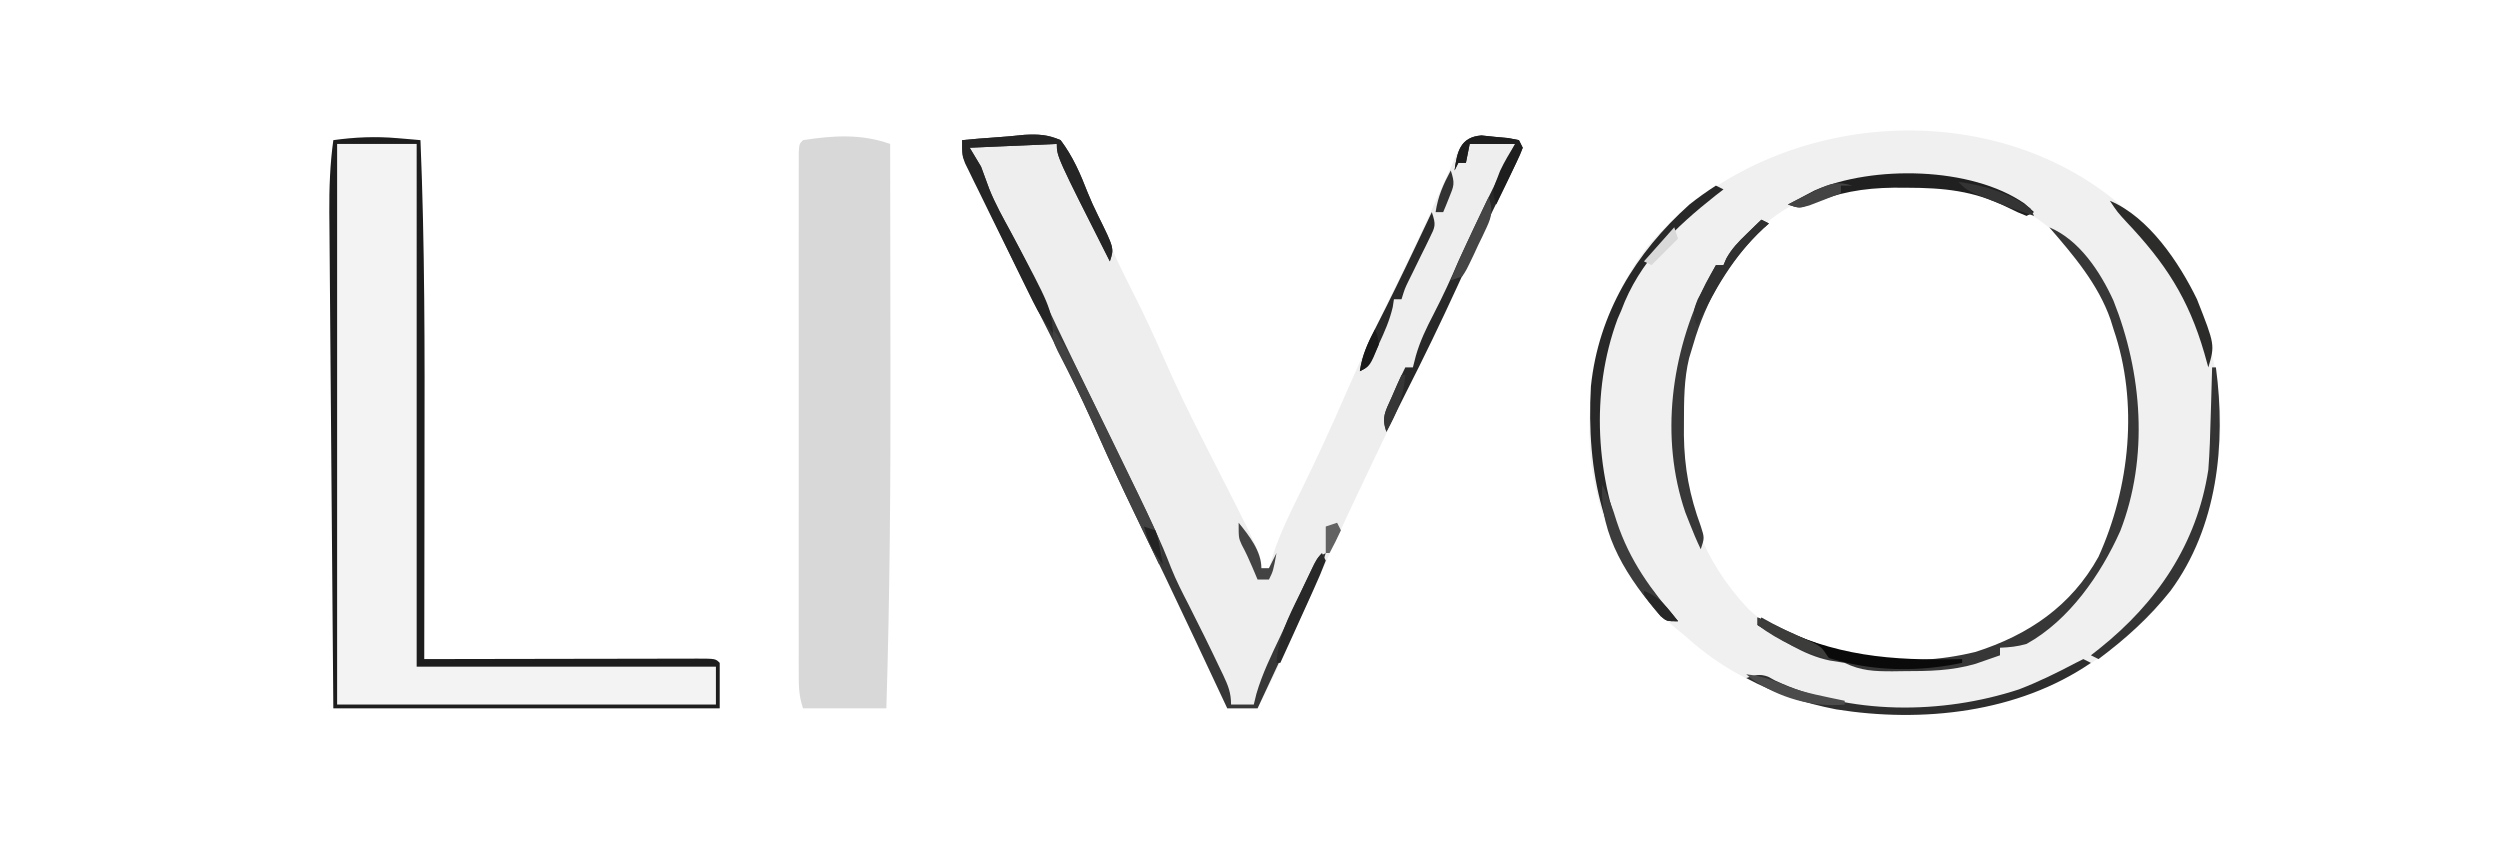
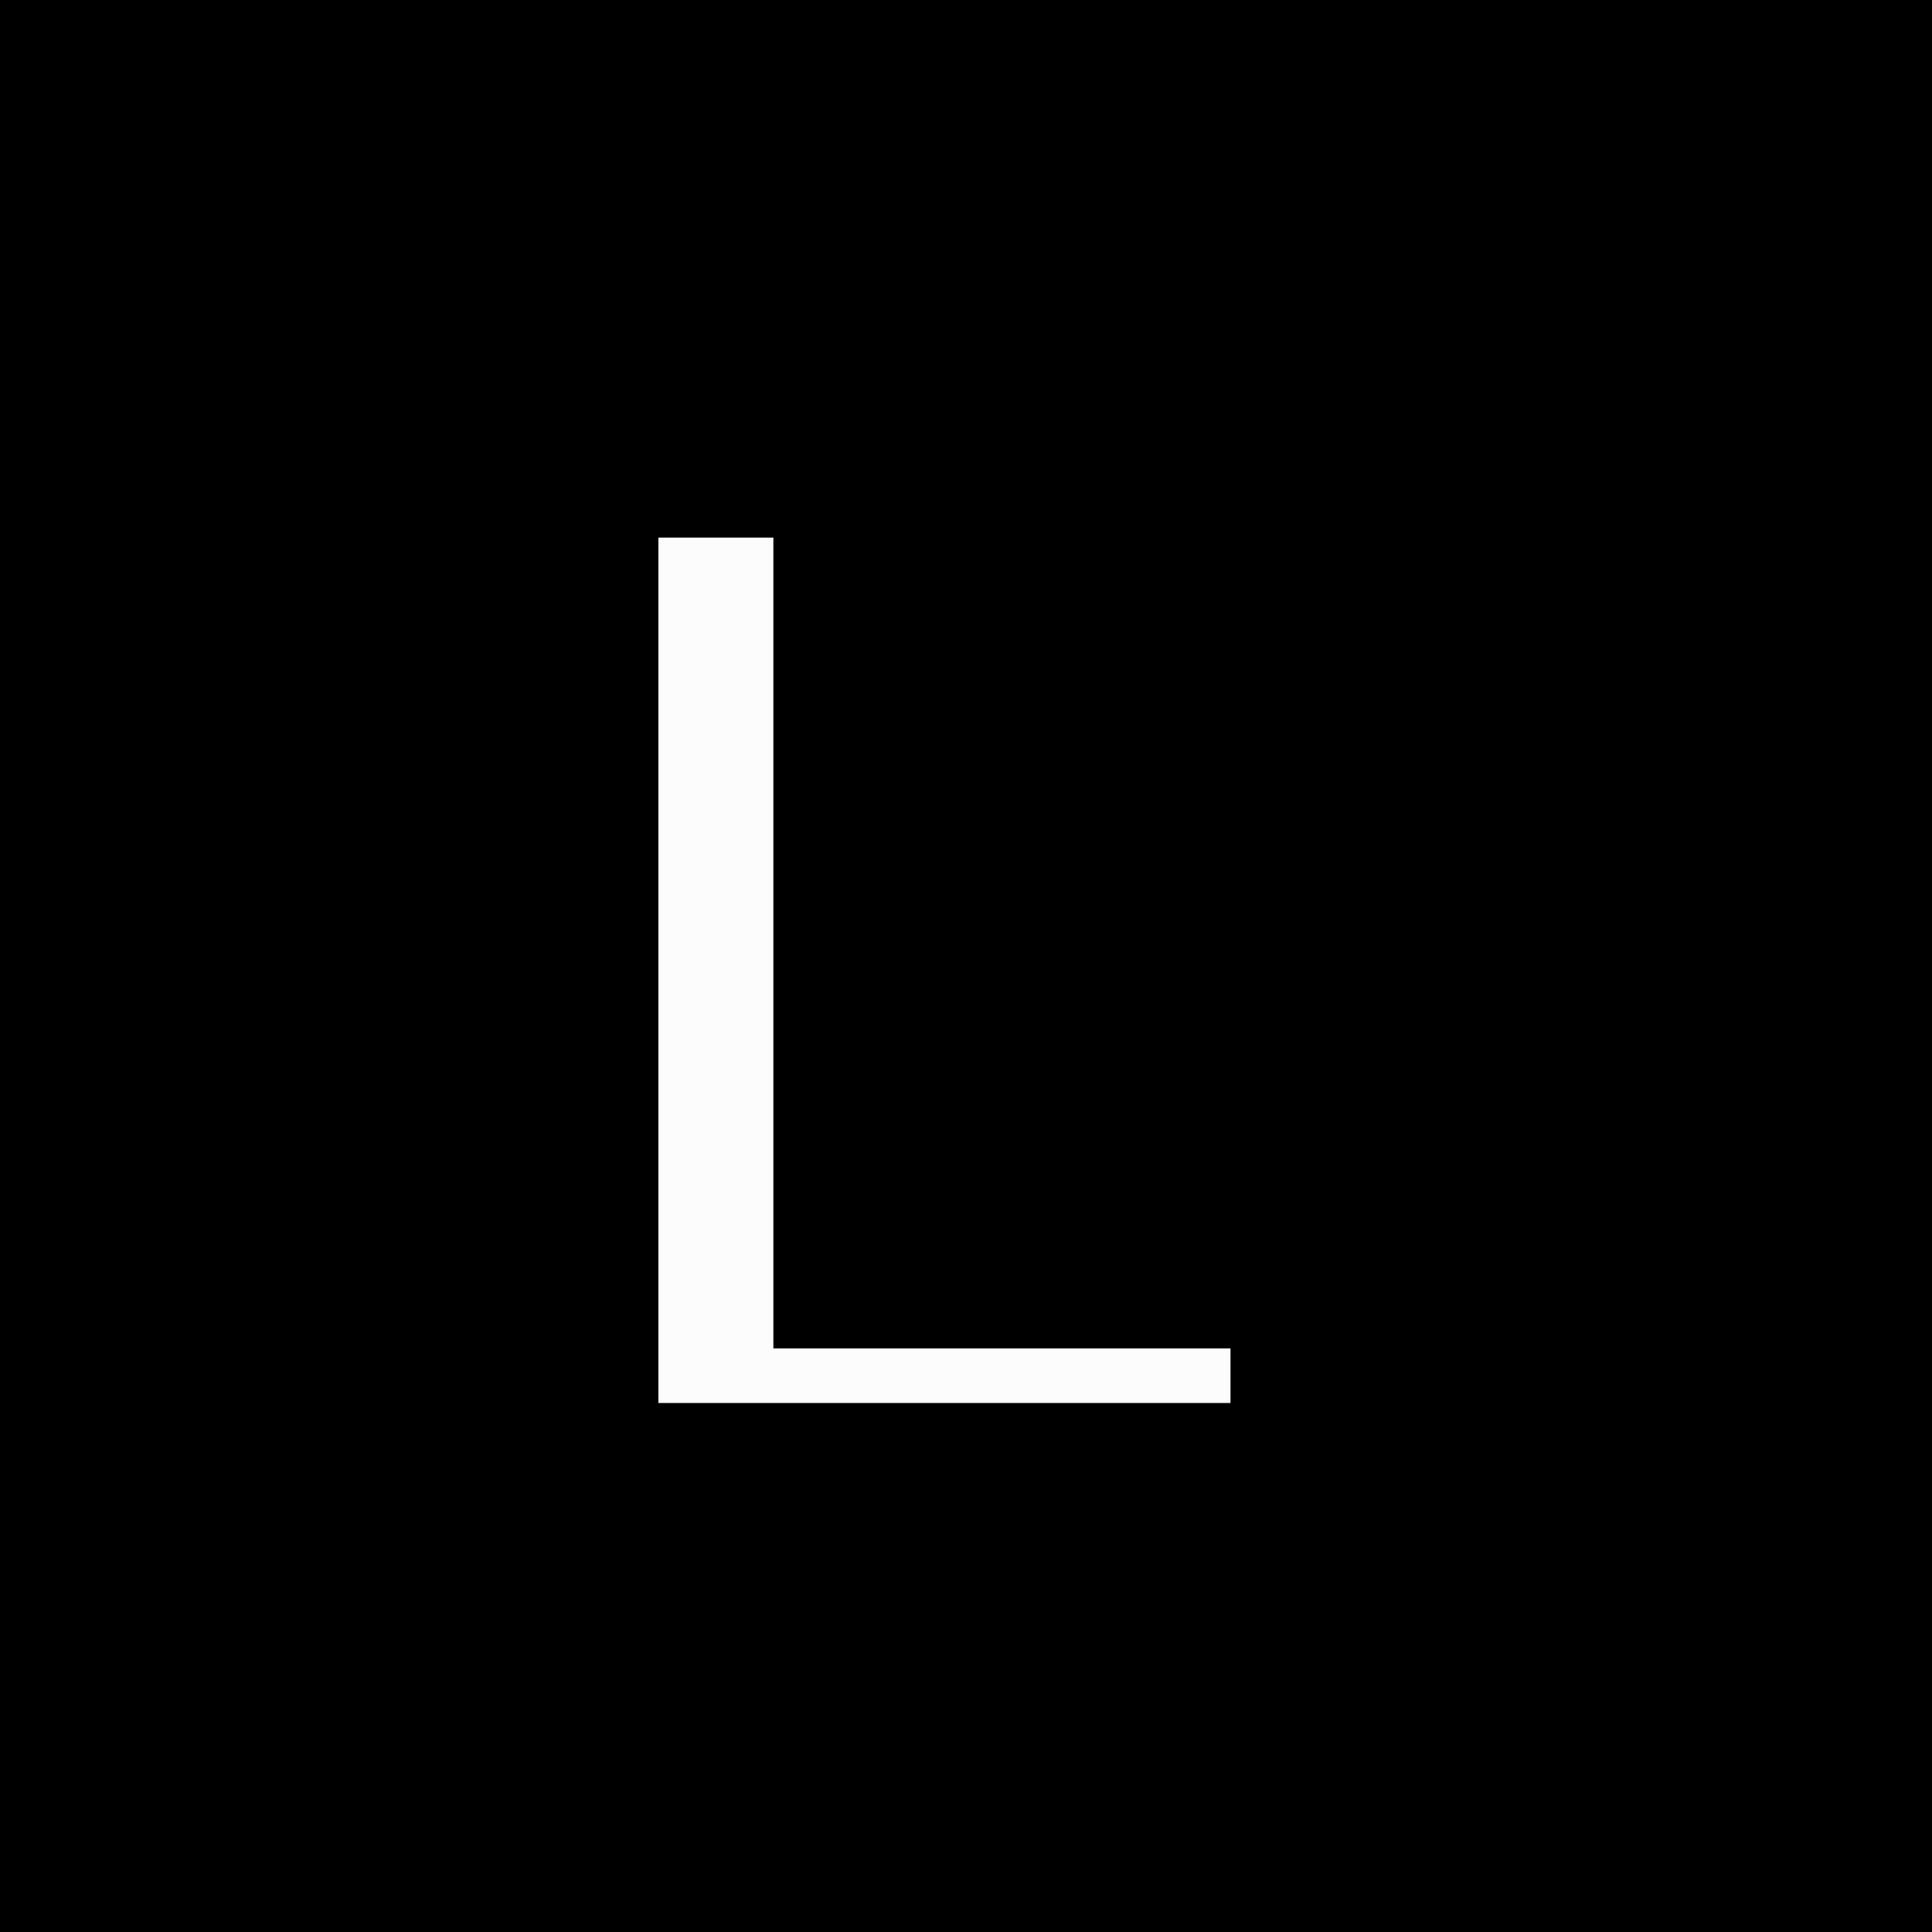
- <svg xmlns="http://www.w3.org/2000/svg" version="1.1" width="660" height="224">
-   <path d="M0 0 C16.958 14.797 25.148 30.314 27.387 52.871 C28.631 72.937 23.339 92.679 10.137 107.996 C-5.797 124.993 -26.384 134.314 -49.621 135.207 C-73.618 135.564 -95.318 131.444 -113.613 114.871 C-114.391 114.234 -115.168 113.597 -115.969 112.941 C-129.261 101.854 -136.178 85.818 -138.613 68.871 C-140.429 48.323 -136.206 28.533 -123.613 11.871 C-93.801 -23.156 -36.034 -29.355 0 0 Z M-94.613 7.871 C-95.345 8.579 -96.078 9.286 -96.832 10.016 C-111.192 24.83 -115.27 42.159 -115.156 62.159 C-114.672 79.494 -109.084 94.909 -97.031 107.648 C-84.595 119.08 -68.082 122.557 -51.664 122.113 C-36.105 121.367 -21.232 115.488 -10.613 103.871 C3.473 87.718 4.367 67.295 3.387 46.871 C2.922 42.368 1.852 38.153 0.387 33.871 C0.12 33.011 -0.147 32.151 -0.422 31.266 C-4.633 19.194 -13.719 8.298 -24.859 2.051 C-45.179 -7.675 -77.451 -9.486 -94.613 7.871 Z " fill="#F0F0F0" transform="translate(558.6133,53.12891)" />
-   <path d="M0 0 C3.717 -0.174 6.09 -0.062 9.523 1.406 C12.786 5.673 14.719 10.178 16.651 15.165 C17.739 17.96 18.941 20.696 20.155 23.439 C20.737 24.758 21.313 26.081 21.883 27.407 C23.911 32.122 26.13 36.709 28.461 41.281 C31.334 46.916 33.992 52.61 36.523 58.406 C39.94 66.213 43.646 73.834 47.515 81.425 C62.523 110.898 62.523 110.898 62.523 114.406 C63.183 114.406 63.843 114.406 64.523 114.406 C64.905 113.158 65.287 111.911 65.68 110.625 C67.625 104.8 70.305 99.403 73.023 93.906 C77.174 85.399 81.145 76.846 84.898 68.156 C89.43 57.698 94.304 47.431 99.307 37.193 C103.749 28.093 107.994 18.915 112.061 9.64 C112.682 8.25 112.682 8.25 113.316 6.832 C113.85 5.616 113.85 5.616 114.395 4.376 C115.523 2.406 115.523 2.406 118.523 0.406 C121.406 0.359 121.406 0.359 124.648 0.656 C125.724 0.744 126.799 0.832 127.906 0.922 C129.202 1.162 129.202 1.162 130.523 1.406 C130.853 2.066 131.183 2.726 131.523 3.406 C130.818 5.332 130.818 5.332 129.637 7.719 C129.199 8.617 128.761 9.514 128.31 10.439 C127.823 11.418 127.337 12.397 126.836 13.406 C125.813 15.5 124.793 17.596 123.773 19.691 C123.238 20.79 122.704 21.888 122.152 23.02 C118.983 29.608 115.963 36.266 112.937 42.92 C110.312 48.655 107.587 54.325 104.75 59.957 C100.473 68.447 96.37 77.015 92.297 85.604 C91.093 88.141 89.886 90.676 88.678 93.211 C83.834 103.398 79.127 113.638 74.528 123.938 C70.394 133.187 66.128 142.38 61.523 151.406 C58.883 151.406 56.243 151.406 53.523 151.406 C53.112 150.528 52.701 149.65 52.277 148.745 C50.319 144.569 48.359 140.394 46.398 136.219 C46.039 135.454 45.68 134.689 45.31 133.901 C40.014 122.632 34.641 111.403 29.198 100.205 C25.744 93.093 22.388 85.958 19.211 78.719 C14.498 68.009 9.175 57.604 3.914 47.156 C-1.698 36.005 -7.162 24.794 -12.472 13.494 C-13.357 11.655 -14.306 9.848 -15.266 8.047 C-16.477 5.406 -16.477 5.406 -16.477 1.406 C-10.99 0.823 -5.478 0.64 0 0 Z " fill="#EEEEEE" transform="translate(270.4766,35.59375)" />
-   <path d="M0 0 C1.154 0.097 2.308 0.194 3.497 0.293 C4.804 0.409 4.804 0.409 6.137 0.527 C7.3 28.35 7.258 56.162 7.205 84.004 C7.195 90.059 7.191 96.115 7.186 102.17 C7.175 113.956 7.158 125.742 7.137 137.527 C8.58 137.524 8.58 137.524 10.053 137.521 C19.103 137.5 28.153 137.485 37.204 137.476 C41.857 137.47 46.51 137.463 51.163 137.452 C55.65 137.441 60.137 137.435 64.624 137.432 C66.34 137.431 68.055 137.427 69.771 137.422 C72.166 137.414 74.56 137.413 76.955 137.414 C77.671 137.41 78.388 137.407 79.126 137.403 C84.023 137.413 84.023 137.413 85.137 138.527 C85.137 142.487 85.137 146.447 85.137 150.527 C51.477 150.527 17.817 150.527 -16.863 150.527 C-17.154 115.531 -17.154 115.531 -17.268 100.846 C-17.346 90.713 -17.425 80.581 -17.511 70.448 C-17.574 63.068 -17.634 55.688 -17.688 48.308 C-17.717 44.402 -17.748 40.497 -17.784 36.592 C-17.817 32.91 -17.845 29.229 -17.87 25.548 C-17.884 23.564 -17.904 21.579 -17.924 19.595 C-17.962 13.143 -17.742 6.922 -16.863 0.527 C-11.129 -0.259 -5.785 -0.497 0 0 Z " fill="#F3F3F3" transform="translate(104.8633,36.47266)" />
-   <path d="M0 0 C0.024 13.373 0.041 26.747 0.052 40.12 C0.057 46.335 0.064 52.55 0.075 58.764 C0.13 88.86 -0.067 118.917 -1 149 C-8.26 149 -15.52 149 -23 149 C-24.072 145.785 -24.126 143.484 -24.127 140.103 C-24.13 138.872 -24.133 137.641 -24.136 136.372 C-24.134 135.006 -24.132 133.639 -24.129 132.273 C-24.131 130.836 -24.133 129.398 -24.135 127.961 C-24.139 124.057 -24.137 120.152 -24.134 116.247 C-24.132 112.166 -24.134 108.085 -24.136 104.005 C-24.138 97.153 -24.135 90.302 -24.13 83.451 C-24.125 75.519 -24.127 67.588 -24.132 59.656 C-24.137 52.854 -24.137 46.053 -24.135 39.251 C-24.133 35.185 -24.133 31.119 -24.136 27.053 C-24.139 23.233 -24.137 19.413 -24.131 15.593 C-24.13 14.187 -24.13 12.781 -24.133 11.376 C-24.135 9.465 -24.131 7.554 -24.127 5.643 C-24.126 4.035 -24.126 4.035 -24.126 2.395 C-24 0 -24 0 -23 -1 C-15.017 -2.239 -7.682 -2.714 0 0 Z " fill="#D8D8D8" transform="translate(235,38)" />
-   <path d="M0 0 C1.154 0.097 2.308 0.194 3.497 0.293 C4.804 0.409 4.804 0.409 6.137 0.527 C7.3 28.35 7.258 56.162 7.205 84.004 C7.195 90.059 7.191 96.115 7.186 102.17 C7.175 113.956 7.158 125.742 7.137 137.527 C8.58 137.524 8.58 137.524 10.053 137.521 C19.103 137.5 28.153 137.485 37.204 137.476 C41.857 137.47 46.51 137.463 51.163 137.452 C55.65 137.441 60.137 137.435 64.624 137.432 C66.34 137.431 68.055 137.427 69.771 137.422 C72.166 137.414 74.56 137.413 76.955 137.414 C77.671 137.41 78.388 137.407 79.126 137.403 C84.023 137.413 84.023 137.413 85.137 138.527 C85.137 142.487 85.137 146.447 85.137 150.527 C51.477 150.527 17.817 150.527 -16.863 150.527 C-17.154 115.531 -17.154 115.531 -17.268 100.846 C-17.346 90.713 -17.425 80.581 -17.511 70.448 C-17.574 63.068 -17.634 55.688 -17.688 48.308 C-17.717 44.402 -17.748 40.497 -17.784 36.592 C-17.817 32.91 -17.845 29.229 -17.87 25.548 C-17.884 23.564 -17.904 21.579 -17.924 19.595 C-17.962 13.143 -17.742 6.922 -16.863 0.527 C-11.129 -0.259 -5.785 -0.497 0 0 Z M-15.863 1.527 C-15.863 50.367 -15.863 99.207 -15.863 149.527 C17.137 149.527 50.137 149.527 84.137 149.527 C84.137 146.227 84.137 142.927 84.137 139.527 C58.067 139.527 31.997 139.527 5.137 139.527 C5.137 93.987 5.137 48.447 5.137 1.527 C-1.793 1.527 -8.723 1.527 -15.863 1.527 Z " fill="#1D1D1D" transform="translate(104.8633,36.47266)" />
-   <path d="M0 0 C3.725 -0.174 6.086 -0.076 9.523 1.406 C12.764 5.725 14.715 10.239 16.659 15.25 C17.482 17.303 18.393 19.272 19.375 21.254 C23.673 29.958 23.673 29.958 22.523 33.406 C8.523 5.726 8.523 5.726 8.523 2.406 C0.933 2.736 -6.657 3.066 -14.477 3.406 C-13.487 5.056 -12.497 6.706 -11.477 8.406 C-10.759 10.342 -10.043 12.278 -9.343 14.22 C-7.759 18.218 -5.653 21.946 -3.602 25.719 C-0.416 31.599 2.535 37.517 5.268 43.622 C7.357 48.255 9.569 52.828 11.773 57.406 C12.524 58.969 12.524 58.969 13.289 60.563 C16.485 67.208 19.708 73.84 22.945 80.465 C23.711 82.033 24.476 83.602 25.241 85.17 C26.735 88.232 28.234 91.291 29.735 94.35 C32.949 100.919 36.053 107.451 38.677 114.284 C40.023 117.66 41.669 120.867 43.336 124.094 C46.13 129.605 48.879 135.134 51.523 140.719 C51.826 141.347 52.129 141.975 52.441 142.622 C53.756 145.423 54.523 147.269 54.523 150.406 C56.503 150.406 58.483 150.406 60.523 150.406 C60.75 149.478 60.977 148.55 61.211 147.594 C62.752 142.277 65.162 137.4 67.523 132.406 C68.351 130.625 69.177 128.844 70.004 127.062 C70.906 125.135 71.808 123.208 72.711 121.281 C73.151 120.332 73.591 119.382 74.045 118.404 C74.674 117.071 74.674 117.071 75.316 115.711 C75.693 114.906 76.07 114.102 76.458 113.273 C77.523 111.406 77.523 111.406 79.523 110.406 C77.096 118.749 73.344 126.366 69.592 134.172 C67.876 137.759 66.2 141.364 64.523 144.969 C63.94 146.22 63.357 147.471 62.773 148.723 C62.361 149.608 61.948 150.494 61.523 151.406 C58.883 151.406 56.243 151.406 53.523 151.406 C53.112 150.528 52.701 149.65 52.277 148.745 C50.319 144.569 48.359 140.394 46.398 136.219 C46.039 135.454 45.68 134.689 45.31 133.901 C40.014 122.632 34.641 111.403 29.198 100.205 C25.744 93.093 22.388 85.958 19.211 78.719 C14.498 68.009 9.175 57.604 3.914 47.156 C-1.698 36.005 -7.162 24.794 -12.472 13.494 C-13.357 11.655 -14.306 9.848 -15.266 8.047 C-16.477 5.406 -16.477 5.406 -16.477 1.406 C-10.99 0.823 -5.478 0.64 0 0 Z " fill="#373737" transform="translate(270.4766,35.59375)" />
-   <path d="M0 0 C7.948 3.316 13.482 11.763 16.941 19.352 C24.552 38.392 26.31 60.766 18.75 80.188 C13.624 91.665 5.24 103.788 -6 110 C-8.441 110.695 -10.442 110.893 -13 111 C-13 111.66 -13 112.32 -13 113 C-14.373 113.485 -15.748 113.963 -17.125 114.438 C-17.891 114.704 -18.656 114.971 -19.445 115.246 C-25.797 117.121 -31.994 117.183 -38.562 117.188 C-39.495 117.2 -40.428 117.212 -41.389 117.225 C-46.09 117.235 -49.705 117.108 -54 115 C-55.299 114.794 -56.599 114.588 -57.938 114.375 C-64.958 112.947 -70.966 108.691 -77 105 C-76.505 104.01 -76.505 104.01 -76 103 C-74.511 103.814 -74.511 103.814 -72.992 104.645 C-55.879 113.762 -38.51 116.739 -19.453 112.105 C-5.475 107.631 5.81 99.985 13 87 C21.309 68.679 23.607 46.307 17 27 C16.733 26.14 16.466 25.28 16.191 24.395 C12.926 15.032 6.414 7.416 0 0 Z " fill="#373737" transform="translate(541,60)" />
-   <path d="M0 0 C0.66 0.33 1.32 0.66 2 1 C1.322 1.522 0.644 2.044 -0.055 2.582 C-10.718 11.015 -20.214 20.009 -25 33 C-25.315 33.718 -25.629 34.436 -25.953 35.176 C-33.217 54.772 -31.714 77.205 -23.648 96.18 C-20.092 103.194 -15.143 109.091 -10 115 C-13 115 -13 115 -14.578 113.672 C-29.88 96.082 -34.253 75.784 -33 53 C-30.995 33.697 -21.19 17.736 -7 5 C-4.719 3.184 -2.453 1.581 0 0 Z " fill="#282828" transform="translate(453,49)" />
-   <path d="M0 0 C1.744 0.182 1.744 0.182 3.523 0.367 C4.691 0.473 5.859 0.579 7.062 0.688 C8.466 0.962 8.466 0.962 9.898 1.242 C10.393 2.232 10.393 2.232 10.898 3.242 C10.193 5.168 10.193 5.168 9.012 7.555 C8.574 8.452 8.136 9.35 7.685 10.275 C7.198 11.254 6.712 12.233 6.211 13.242 C5.188 15.336 4.168 17.431 3.148 19.527 C2.613 20.626 2.079 21.724 1.527 22.856 C-1.154 28.429 -3.717 34.055 -6.289 39.68 C-10.705 49.303 -15.287 58.813 -20.102 68.242 C-21.104 70.241 -22.104 72.241 -23.102 74.242 C-23.768 75.576 -24.435 76.909 -25.102 78.242 C-26.42 74.287 -25.381 72.94 -23.727 69.18 C-23.265 68.116 -22.804 67.053 -22.328 65.957 C-21.613 64.373 -20.879 62.797 -20.102 61.242 C-19.442 61.242 -18.782 61.242 -18.102 61.242 C-17.713 59.726 -17.713 59.726 -17.316 58.18 C-16.203 54.285 -14.532 50.841 -12.664 47.242 C-10.284 42.636 -8.125 38.016 -6.102 33.242 C-4.876 30.543 -3.616 27.861 -2.352 25.18 C-2.007 24.449 -1.663 23.718 -1.309 22.965 C1.985 16.002 5.415 9.112 8.898 2.242 C4.938 2.242 0.978 2.242 -3.102 2.242 C-3.432 3.892 -3.762 5.542 -4.102 7.242 C-4.762 7.242 -5.422 7.242 -6.102 7.242 C-6.432 7.902 -6.762 8.562 -7.102 9.242 C-6.405 4.228 -5.567 0.435 0 0 Z " fill="#282828" transform="translate(391.1016,35.75781)" />
-   <path d="M0 0 C3.725 -0.174 6.086 -0.076 9.523 1.406 C12.764 5.725 14.715 10.239 16.659 15.25 C17.482 17.303 18.393 19.272 19.375 21.254 C23.673 29.958 23.673 29.958 22.523 33.406 C8.523 5.726 8.523 5.726 8.523 2.406 C0.933 2.736 -6.657 3.066 -14.477 3.406 C-13.487 5.056 -12.497 6.706 -11.477 8.406 C-10.759 10.342 -10.043 12.278 -9.343 14.22 C-7.759 18.218 -5.65 21.944 -3.602 25.719 C6.966 45.528 6.966 45.528 7.523 52.406 C5.426 49.737 3.756 47.111 2.255 44.068 C1.835 43.221 1.415 42.373 0.982 41.5 C0.538 40.592 0.094 39.685 -0.363 38.75 C-0.825 37.811 -1.287 36.871 -1.763 35.904 C-2.736 33.921 -3.706 31.937 -4.675 29.953 C-6.161 26.913 -7.659 23.88 -9.158 20.848 C-10.102 18.92 -11.046 16.991 -11.988 15.062 C-12.438 14.155 -12.888 13.248 -13.352 12.313 C-13.762 11.465 -14.173 10.618 -14.596 9.744 C-14.96 9.001 -15.324 8.258 -15.7 7.493 C-16.477 5.406 -16.477 5.406 -16.477 1.406 C-10.99 0.823 -5.478 0.64 0 0 Z " fill="#252525" transform="translate(270.4766,35.59375)" />
-   <path d="M0 0 C0.66 0.33 1.32 0.66 2 1 C1.515 1.427 1.031 1.853 0.531 2.293 C-8.508 10.724 -14.576 21.151 -18 33 C-18.354 34.17 -18.709 35.341 -19.074 36.547 C-20.432 42.122 -20.424 47.725 -20.438 53.438 C-20.442 54.581 -20.447 55.724 -20.451 56.903 C-20.34 65.506 -18.953 72.859 -15.996 80.902 C-15 84 -15 84 -16 87 C-17.102 84.685 -18.071 82.388 -19 80 C-19.36 79.085 -19.719 78.17 -20.09 77.227 C-26.833 57.405 -23.807 35.354 -14.688 16.812 C-13.811 15.198 -12.923 13.589 -12 12 C-11.34 12 -10.68 12 -10 12 C-9.755 11.428 -9.51 10.855 -9.258 10.266 C-7.789 7.62 -6.047 5.851 -3.875 3.75 C-3.151 3.044 -2.426 2.337 -1.68 1.609 C-1.125 1.078 -0.571 0.547 0 0 Z " fill="#383838" transform="translate(465,58)" />
-   <path d="M0 0 C0.33 0 0.66 0 1 0 C3.694 20.205 1.42 42.149 -11 59 C-16.572 65.997 -22.849 71.655 -30 77 C-30.66 76.67 -31.32 76.34 -32 76 C-31.276 75.432 -30.551 74.863 -29.805 74.277 C-14.554 62.097 -4.018 46.678 -1 27 C-0.639 22.315 -0.495 17.634 -0.375 12.938 C-0.336 11.69 -0.298 10.443 -0.258 9.158 C-0.164 6.106 -0.079 3.053 0 0 Z " fill="#343434" transform="translate(584,97)" />
-   <path d="M0 0 C0.99 0.495 0.99 0.495 2 1 C-17.247 14.178 -42.545 16.905 -65.234 13.277 C-73.641 11.655 -81.431 9.068 -89 5 C-86.771 4.237 -85.492 3.822 -83.238 4.637 C-82.603 4.983 -81.967 5.33 -81.312 5.688 C-61.706 14.808 -37.354 14.671 -17 8 C-11.824 6.011 -6.896 3.594 -2 1 C-1.34 0.67 -0.68 0.34 0 0 Z " fill="#2E2E2E" transform="translate(550,174)" />
-   <path d="M0 0 C0.825 0.743 1.65 1.485 2.5 2.25 C1.84 2.58 1.18 2.91 0.5 3.25 C-1.82 2.324 -1.82 2.324 -4.625 0.938 C-13.434 -3.417 -21.363 -4.164 -31.062 -4.188 C-32.211 -4.192 -33.36 -4.197 -34.543 -4.201 C-42.719 -4.095 -49.337 -2.925 -56.84 0.254 C-59.5 1.25 -59.5 1.25 -62.5 0.25 C-61.006 -0.552 -59.504 -1.341 -58 -2.125 C-57.165 -2.566 -56.329 -3.007 -55.469 -3.461 C-40.082 -10.142 -14.111 -9.808 0 0 Z " fill="#202020" transform="translate(534.5,53.75)" />
-   <path d="M0 0 C2.224 2.815 3.934 5.623 5.531 8.832 C6.007 9.785 6.483 10.737 6.973 11.719 C7.477 12.74 7.981 13.761 8.5 14.812 C9.024 15.868 9.548 16.924 10.088 18.012 C13.786 25.488 17.444 32.984 21.062 40.5 C21.515 41.436 21.967 42.371 22.434 43.335 C29.379 57.862 29.379 57.862 28 62 C21.872 49.36 15.794 36.711 10.104 23.866 C7.35 17.68 4.359 11.649 1.215 5.652 C0 3 0 3 0 0 Z " fill="#424242" transform="translate(278,87)" />
-   <path d="M0 0 C10.306 4.31 18.328 16.392 23 26 C27.744 38.046 27.744 38.046 26 44 C25.648 42.744 25.296 41.489 24.934 40.195 C20.733 25.735 14.627 16.414 4.355 5.566 C2 3 2 3 0 0 Z " fill="#2C2C2B" transform="translate(557,53)" />
-   <path d="M0 0 C1.065 0.543 2.13 1.085 3.227 1.645 C20.431 10.221 34.967 11.48 54 11 C54 11.33 54 11.66 54 12 C34.229 16.1 16.804 12.465 0 2 C0 1.34 0 0.68 0 0 Z " fill="#0A0A0A" transform="translate(464,163)" />
-   <path d="M0 0 C1.154 3.461 0.916 3.798 -0.617 6.906 C-0.977 7.65 -1.336 8.394 -1.707 9.16 C-2.092 9.932 -2.478 10.704 -2.875 11.5 C-3.624 13.031 -4.371 14.562 -5.117 16.094 C-5.453 16.771 -5.79 17.449 -6.136 18.146 C-7.115 20.154 -7.115 20.154 -8 23 C-8.66 23 -9.32 23 -10 23 C-10.104 23.686 -10.209 24.372 -10.316 25.078 C-11.128 28.546 -12.442 31.518 -13.938 34.75 C-14.462 35.9 -14.987 37.05 -15.527 38.234 C-17 41 -17 41 -19 42 C-18.384 37.543 -16.621 33.939 -14.562 30 C-11.092 23.22 -7.763 16.382 -4.5 9.5 C-4.055 8.562 -3.609 7.623 -3.151 6.656 C-2.099 4.438 -1.049 2.219 0 0 Z " fill="#2A2A2A" transform="translate(378,56)" />
-   <path d="M0 0 C1.694 3.141 2.766 6.281 3.812 9.688 C7.288 20.164 12.836 27.649 20 36 C17 36 17 36 15.422 34.672 C6.976 24.963 -0.85 13.312 0 0 Z " fill="#3C3C3C" transform="translate(423,128)" />
-   <path d="M0 0 C1.163 0.121 2.325 0.242 3.523 0.367 C4.691 0.473 5.859 0.579 7.062 0.688 C8.466 0.962 8.466 0.962 9.898 1.242 C10.228 1.902 10.558 2.562 10.898 3.242 C9.824 5.847 8.698 8.342 7.461 10.867 C7.123 11.574 6.784 12.28 6.436 13.008 C5.597 14.756 4.749 16.5 3.898 18.242 C2.795 14.932 2.927 14.444 4.148 11.367 C4.401 10.71 4.654 10.052 4.914 9.375 C6.055 6.902 7.497 4.577 8.898 2.242 C4.938 2.242 0.978 2.242 -3.102 2.242 C-3.432 3.892 -3.762 5.542 -4.102 7.242 C-4.762 7.242 -5.422 7.242 -6.102 7.242 C-6.432 7.902 -6.762 8.562 -7.102 9.242 C-6.405 4.228 -5.567 0.435 0 0 Z " fill="#1E1E1E" transform="translate(391.1016,35.75781)" />
-   <path d="M0 0 C0.66 0.33 1.32 0.66 2 1 C1.515 1.427 1.031 1.853 0.531 2.293 C-7.301 9.598 -12.333 18.435 -17 28 C-18.253 25.049 -18.01 24.026 -16.785 20.984 C-16.217 19.917 -15.648 18.85 -15.062 17.75 C-14.497 16.672 -13.931 15.595 -13.348 14.484 C-12.903 13.665 -12.458 12.845 -12 12 C-11.34 12 -10.68 12 -10 12 C-9.755 11.428 -9.51 10.855 -9.258 10.266 C-7.789 7.62 -6.047 5.851 -3.875 3.75 C-3.151 3.044 -2.426 2.337 -1.68 1.609 C-1.125 1.078 -0.571 0.547 0 0 Z " fill="#303030" transform="translate(465,58)" />
-   <path d="M0 0 C0.33 0.66 0.66 1.32 1 2 C0.034 4.541 -0.993 6.971 -2.125 9.438 C-2.606 10.509 -2.606 10.509 -3.096 11.602 C-4.056 13.738 -5.027 15.869 -6 18 C-6.522 19.156 -7.044 20.313 -7.582 21.504 C-8.714 24.006 -9.853 26.505 -11 29 C-11.33 29 -11.66 29 -12 29 C-11.555 22.307 -8.946 17.083 -6 11.125 C-5.536 10.163 -5.072 9.202 -4.594 8.211 C-1.175 1.175 -1.175 1.175 0 0 Z " fill="#282828" transform="translate(349,146)" />
-   <path d="M0 0 C3.995 0.487 7.148 1.496 10.789 3.168 C15.683 5.01 20.895 5.918 26 7 C26 7.33 26 7.66 26 8 C17.561 8.844 8.562 6.142 1.578 1.332 C1.057 0.892 0.537 0.453 0 0 Z " fill="#4B4B4B" transform="translate(461,178)" />
-   <path d="M0 0 C1.131 3.308 0.928 4.93 -0.547 8.074 C-0.897 8.824 -1.248 9.573 -1.609 10.346 C-1.986 11.118 -2.362 11.891 -2.75 12.688 C-3.111 13.472 -3.472 14.256 -3.844 15.064 C-5.902 19.379 -5.902 19.379 -7 21 C-7.99 21.33 -8.98 21.66 -10 22 C-8.202 17.279 -6.039 12.748 -3.875 8.188 C-3.502 7.399 -3.13 6.611 -2.746 5.799 C-1.832 3.865 -0.916 1.933 0 0 Z " fill="#454545" transform="translate(393,52)" />
-   <path d="M0 0 C2.748 3.402 6 7.485 6 12 C6.66 12 7.32 12 8 12 C8.66 10.68 9.32 9.36 10 8 C9.125 12.75 9.125 12.75 8 15 C7.01 15 6.02 15 5 15 C4.546 13.928 4.093 12.855 3.625 11.75 C2.757 9.706 1.873 7.767 0.812 5.812 C0 4 0 4 0 0 Z " fill="#434343" transform="translate(327,138)" />
-   <path d="M0 0 C7.105 0.994 13.096 2.804 19 7 C19.33 7.66 19.66 8.32 20 9 C15.843 7.656 11.79 6.165 7.75 4.5 C6.714 4.077 5.677 3.654 4.609 3.219 C2 2 2 2 0 0 Z " fill="#343434" transform="translate(517,48)" />
-   <path d="M0 0 C2.798 1.257 5.587 2.533 8.375 3.812 C9.169 4.169 9.963 4.525 10.781 4.893 C11.922 5.419 11.922 5.419 13.086 5.957 C13.788 6.276 14.489 6.596 15.212 6.925 C17 8 17 8 19 11 C12.091 9.098 5.765 6.321 0 2 C0 1.34 0 0.68 0 0 Z " fill="#3C3C3B" transform="translate(464,163)" />
-   <path d="M0 0 C-0.99 0 -1.98 0 -3 0 C-3 0.66 -3 1.32 -3 2 C-4.766 2.699 -6.538 3.384 -8.312 4.062 C-9.792 4.637 -9.792 4.637 -11.301 5.223 C-14 6 -14 6 -17 5 C-15.397 4.185 -13.793 3.373 -12.188 2.562 C-11.294 2.11 -10.401 1.658 -9.48 1.191 C-5.811 -0.571 -3.878 -1.203 0 0 Z " fill="#444444" transform="translate(489,49)" />
-   <path d="M0 0 C0.33 0 0.66 0 1 0 C0.519 5.774 -1.185 9.959 -4 15 C-5.328 11.015 -4.232 9.6 -2.562 5.812 C-2.089 4.726 -1.616 3.639 -1.129 2.52 C-0.756 1.688 -0.384 0.857 0 0 Z " fill="#363636" transform="translate(370,99)" />
-   <path d="M0 0 C0.33 0.99 0.66 1.98 1 3 C-1.31 5.31 -3.62 7.62 -6 10 C-6.66 9.67 -7.32 9.34 -8 9 C-5.36 6.03 -2.72 3.06 0 0 Z " fill="#D9D9D9" transform="translate(442,60)" />
-   <path d="M0 0 C4.274 1.583 6.265 4.506 9 8 C6 8 6 8 4.395 6.504 C3.611 5.543 3.611 5.543 2.812 4.562 C2.283 3.924 1.753 3.286 1.207 2.629 C0 1 0 1 0 0 Z " fill="#272727" transform="translate(434,156)" />
-   <path d="M0 0 C0.688 1.625 0.688 1.625 1 4 C-1.333 9.667 -1.333 9.667 -4 11 C-3.393 6.872 -1.962 3.668 0 0 Z " fill="#1A1A1A" transform="translate(363,87)" />
-   <path d="M0 0 C1.136 3.409 0.867 4.003 -0.438 7.188 C-0.725 7.903 -1.012 8.618 -1.309 9.355 C-1.537 9.898 -1.765 10.441 -2 11 C-2.66 11 -3.32 11 -4 11 C-3.393 6.872 -1.962 3.668 0 0 Z " fill="#323232" transform="translate(383,45)" />
-   <path d="M0 0 C0.99 0.33 1.98 0.66 3 1 C3.73 3.066 3.73 3.066 4.188 5.562 C4.346 6.389 4.505 7.215 4.668 8.066 C4.778 8.704 4.887 9.343 5 10 C2.355 6.875 1.156 3.912 0 0 Z " fill="#232323" transform="translate(302,139)" />
-   <path d="M0 0 C0.33 0.66 0.66 1.32 1 2 C0.066 4.031 -0.932 6.035 -2 8 C-2.33 8 -2.66 8 -3 8 C-3 5.69 -3 3.38 -3 1 C-2.01 0.67 -1.02 0.34 0 0 Z " fill="#626262" transform="translate(353,138)" />
+ <svg xmlns="http://www.w3.org/2000/svg" version="1.1" width="672" height="672">
+   <path d="M0 0 C221.76 0 443.52 0 672 0 C672 221.76 672 443.52 672 672 C450.24 672 228.48 672 0 672 C0 450.24 0 228.48 0 0 Z " fill="#000000" transform="translate(0,0)" />
+   <path d="M0 0 C13.2 0 26.4 0 40 0 C40 93.06 40 186.12 40 282 C92.47 282 144.94 282 199 282 C199 288.27 199 294.54 199 301 C133.33 301 67.66 301 0 301 C0 201.67 0 102.34 0 0 Z " fill="#FCFCFC" transform="translate(229,187)" />
</svg>
